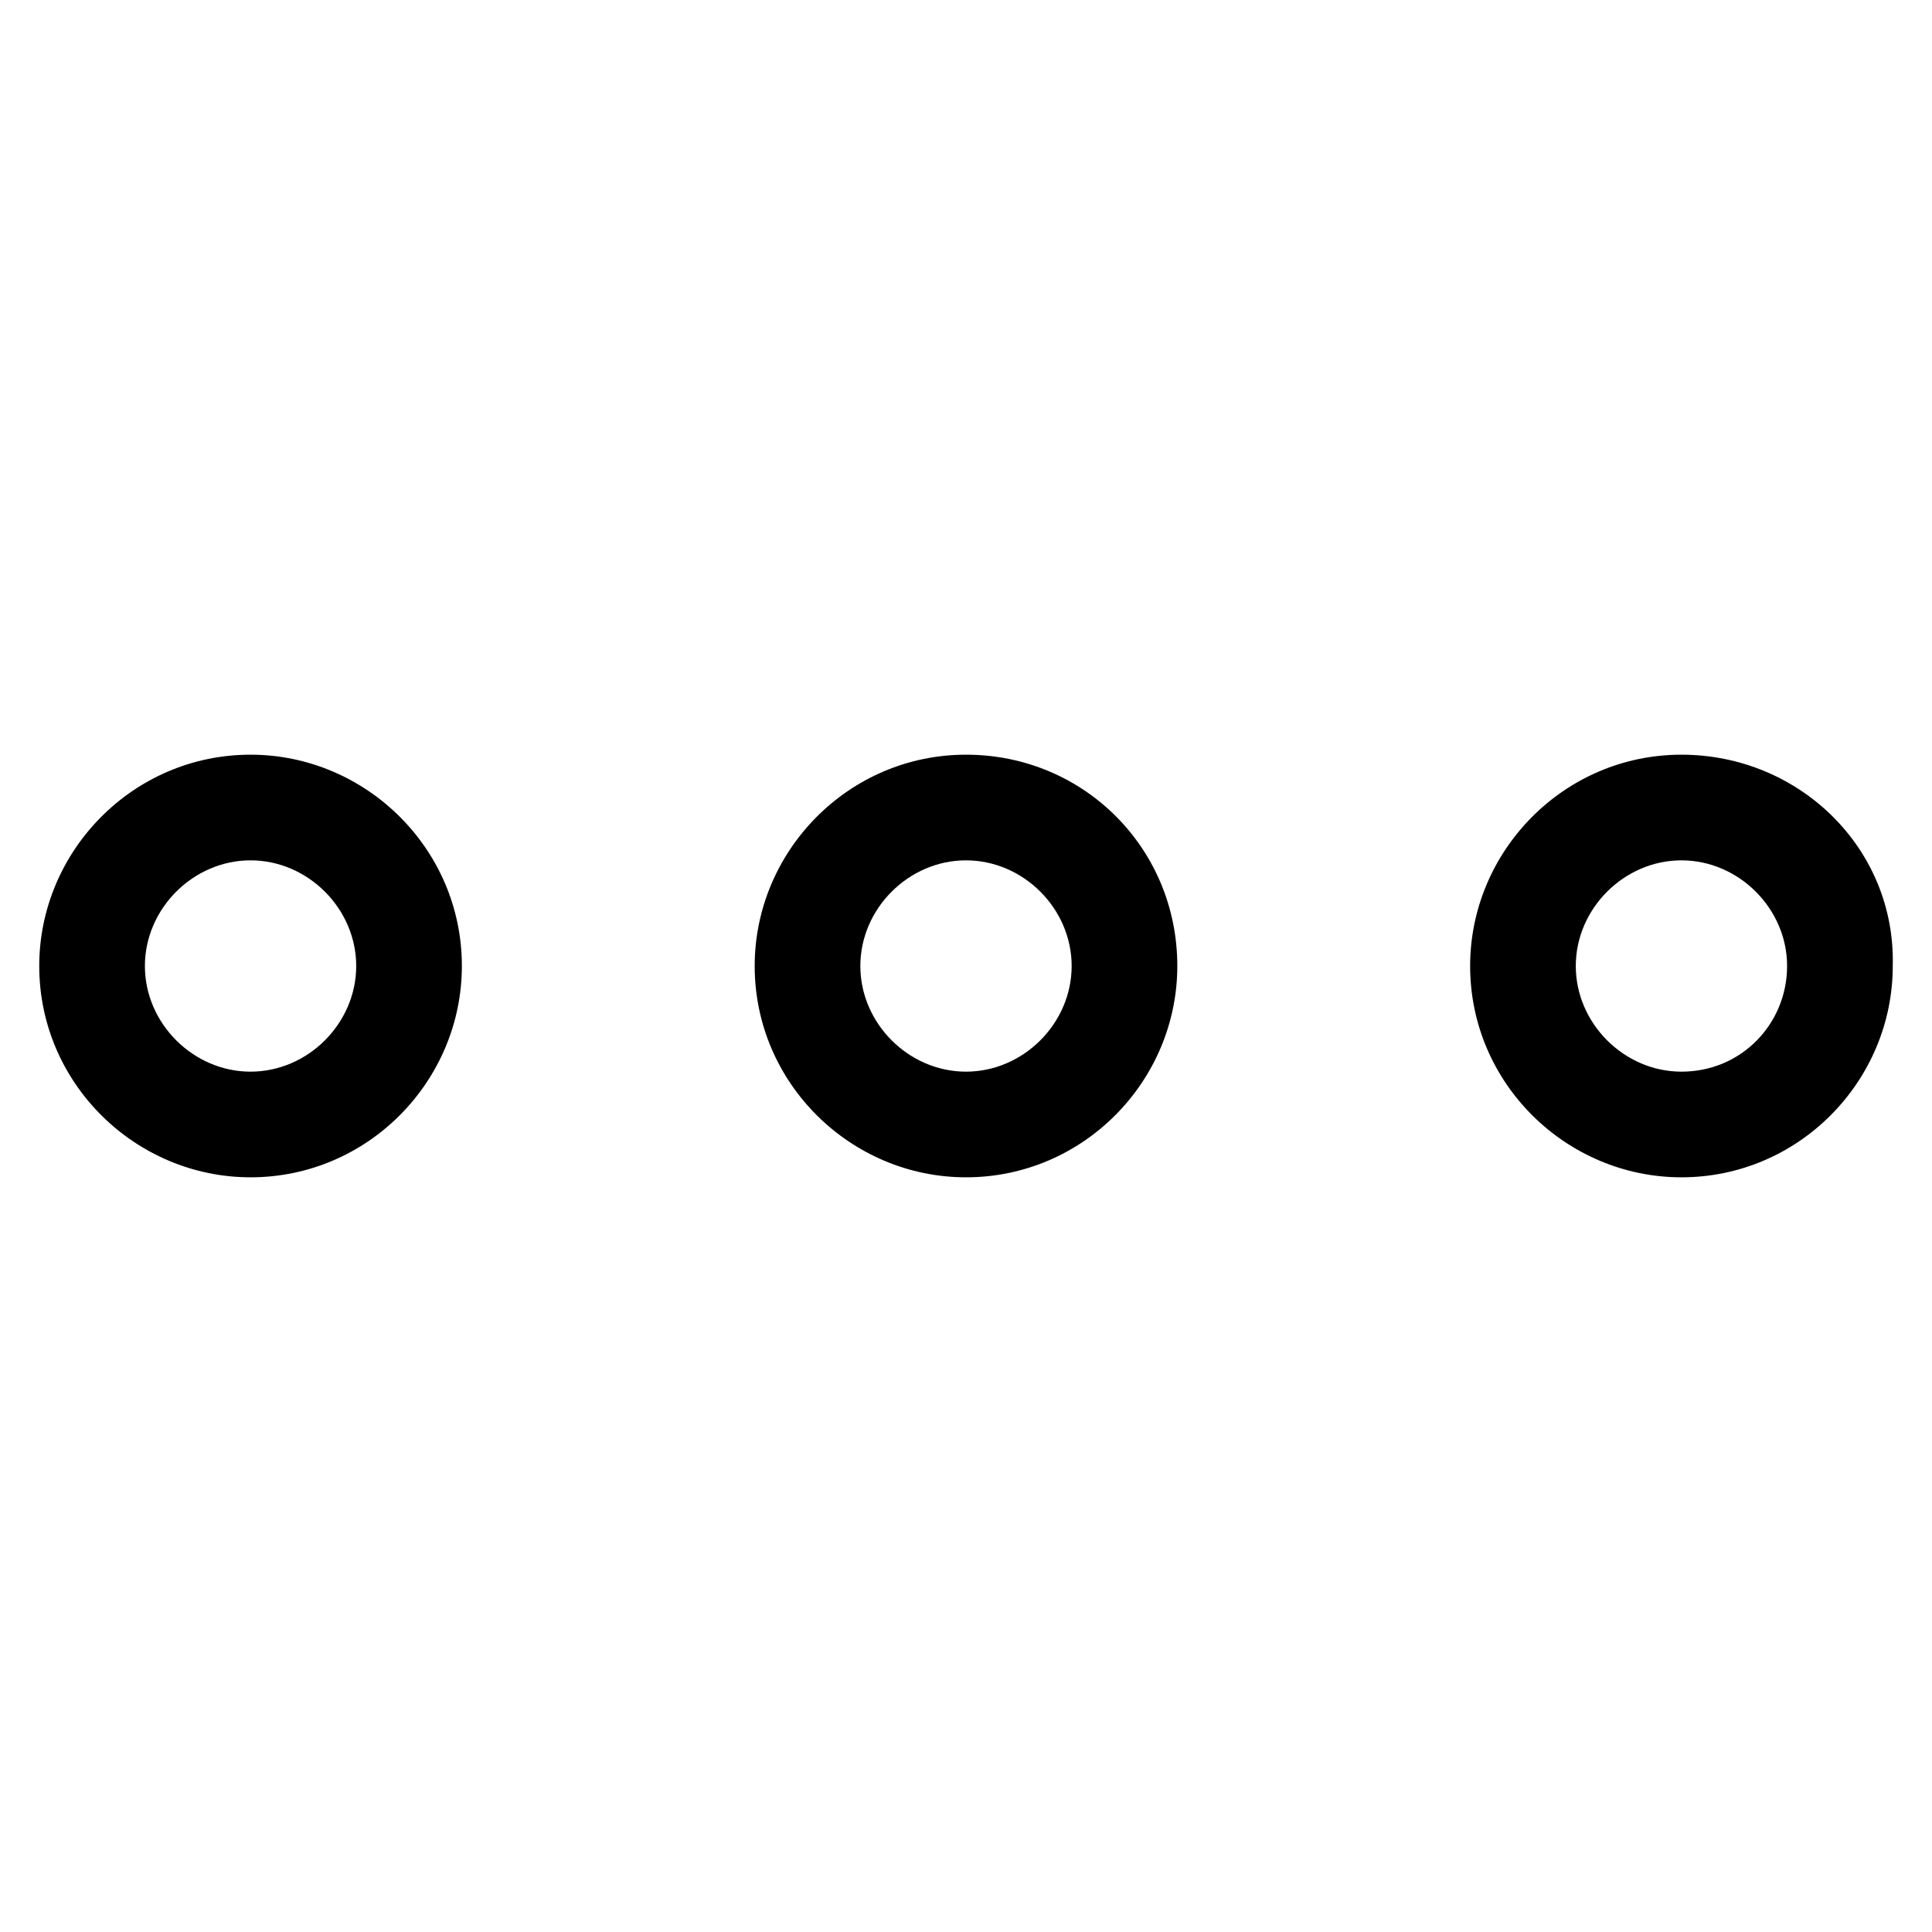
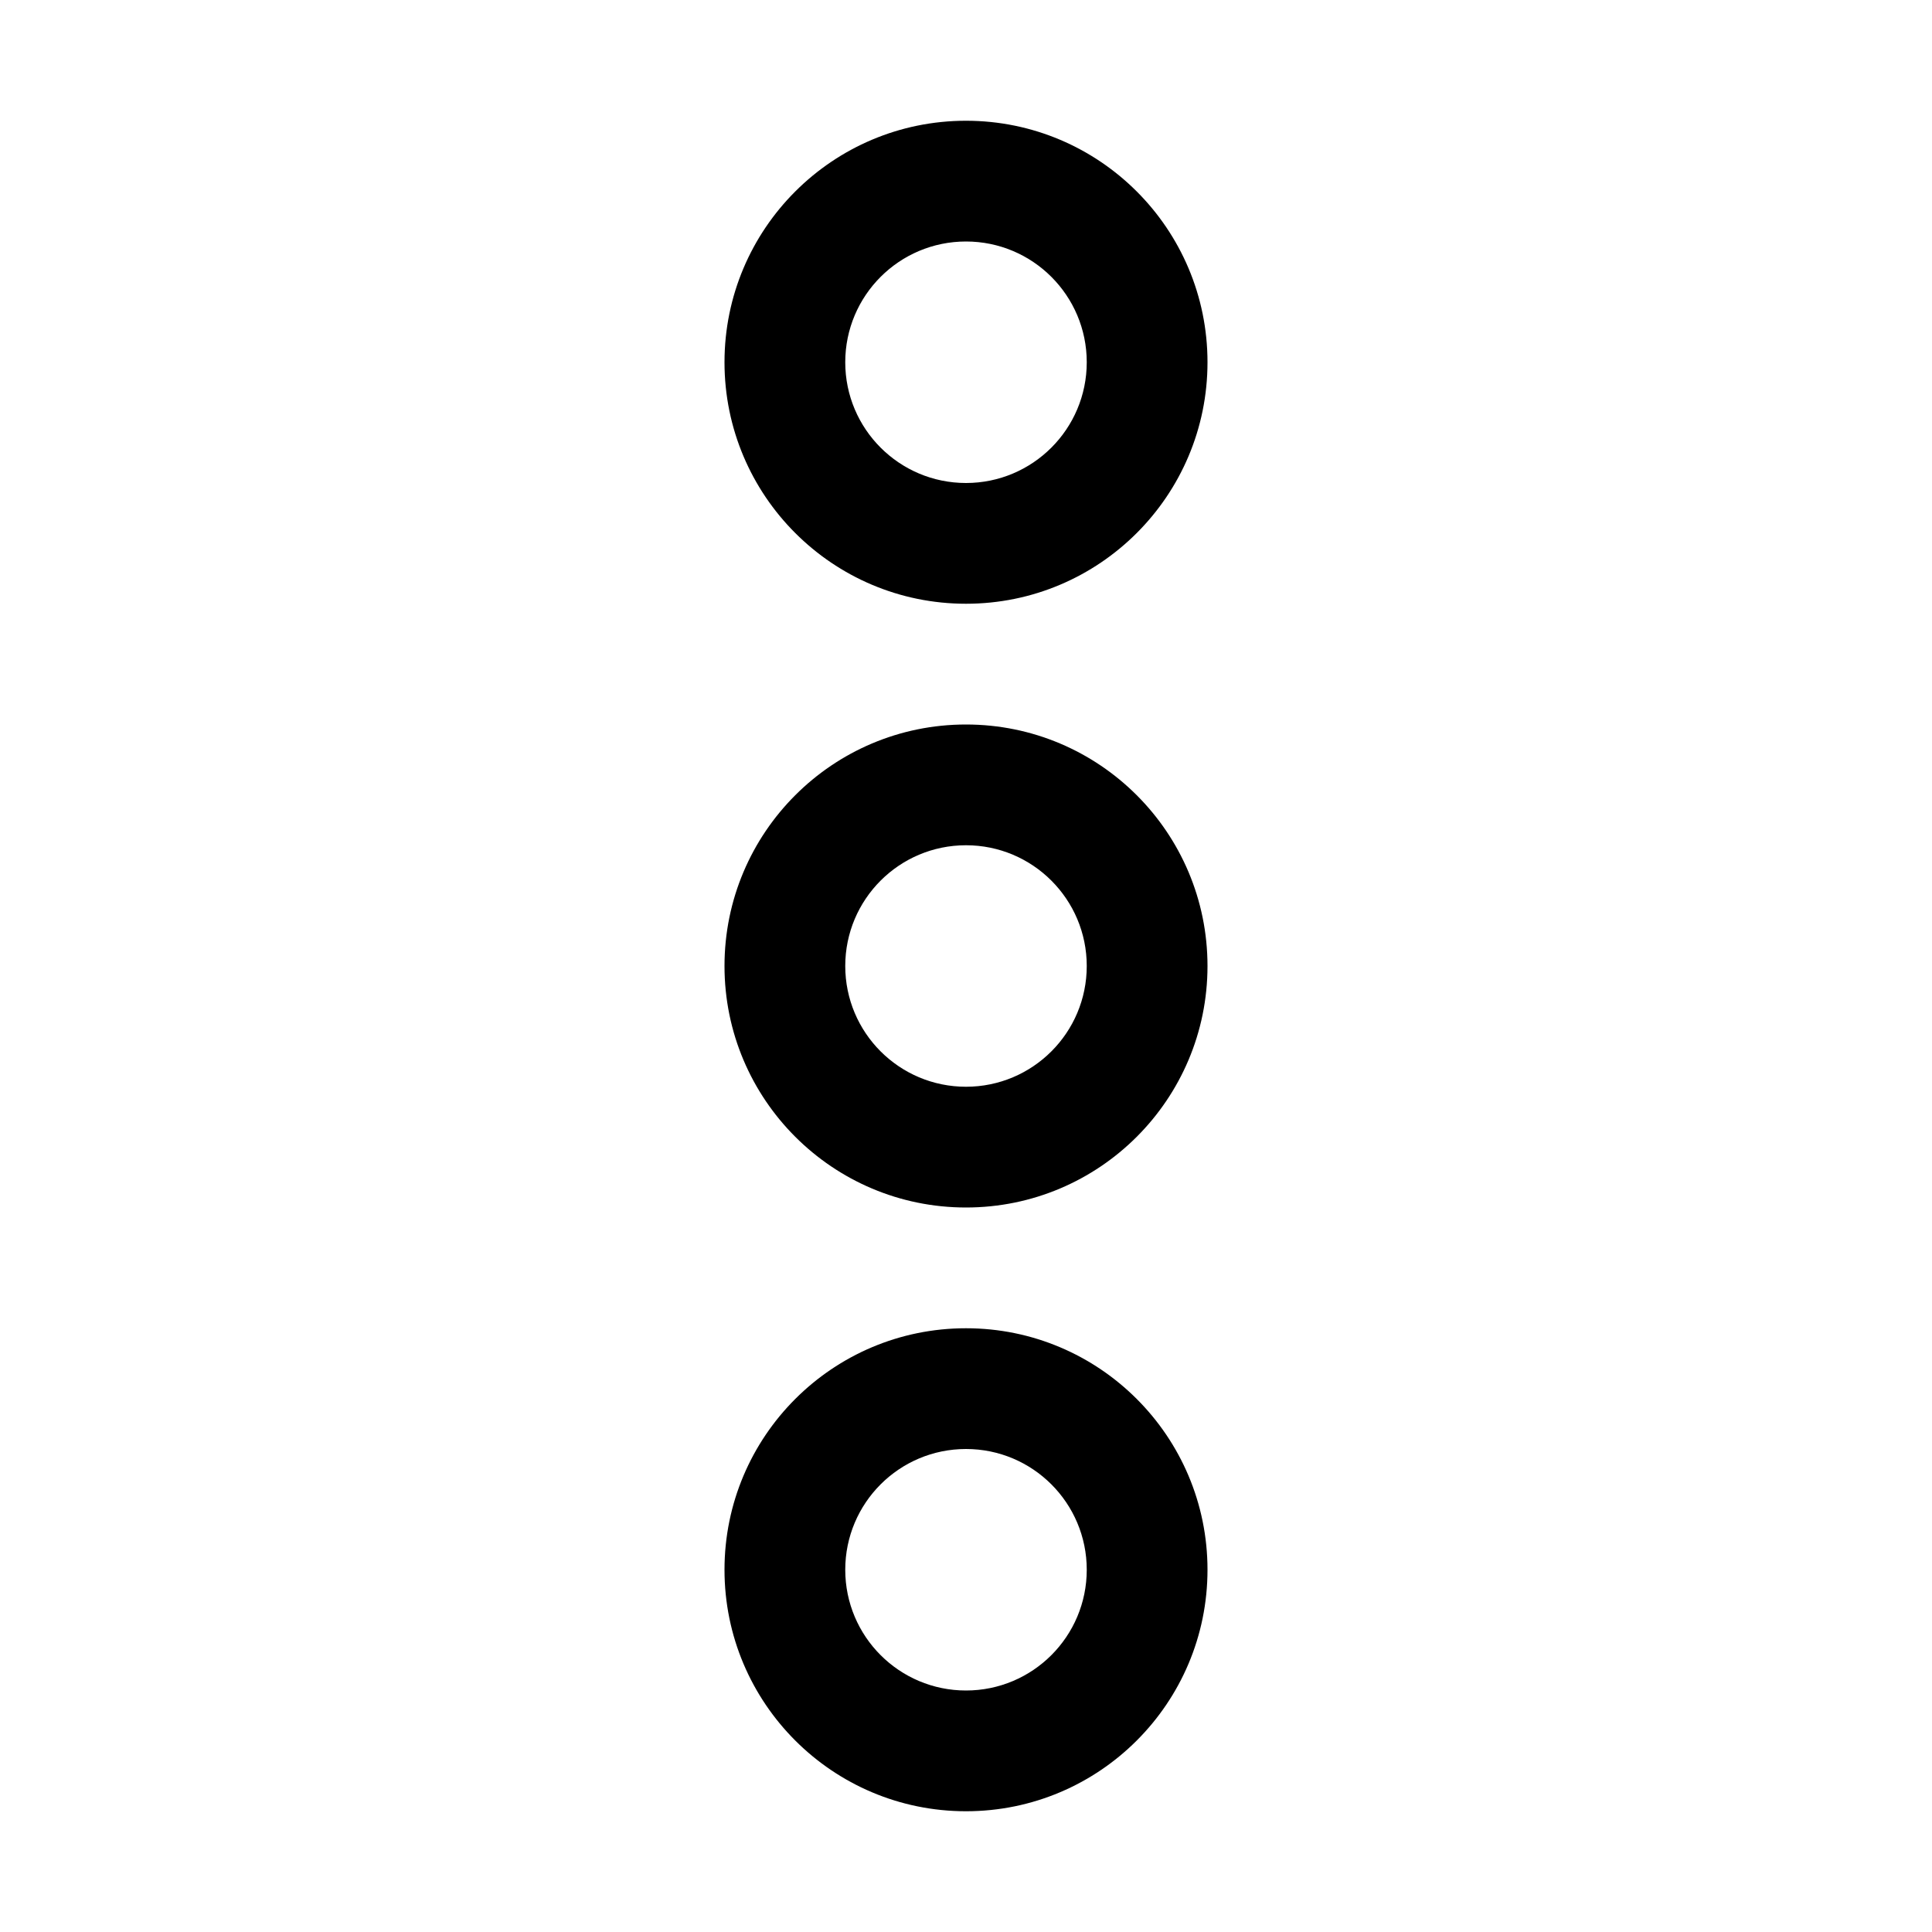
- <svg xmlns="http://www.w3.org/2000/svg" id="lni_lni-more" enable-background="new 0 0 64 64" height="512" viewBox="0 0 64 64" width="512">
-   <g>
-     <path d="m32 25c-3.9 0-7 3.2-7 7 0 3.9 3.2 7 7 7 3.9 0 7-3.2 7-7 0-3.9-3.1-7-7-7zm0 10.5c-1.9 0-3.5-1.6-3.5-3.5s1.6-3.5 3.5-3.5 3.5 1.6 3.5 3.5-1.6 3.5-3.5 3.5z" />
-     <path d="m55.7 25c-3.9 0-7 3.2-7 7 0 3.9 3.2 7 7 7 3.9 0 7-3.2 7-7 .1-3.9-3.1-7-7-7zm0 10.5c-1.9 0-3.5-1.6-3.5-3.5s1.6-3.5 3.5-3.5 3.5 1.6 3.5 3.5-1.5 3.5-3.5 3.5z" />
-     <path d="m8.3 25c-3.9 0-7 3.2-7 7 0 3.9 3.2 7 7 7 3.9 0 7-3.2 7-7 0-3.9-3.2-7-7-7zm0 10.5c-1.9 0-3.5-1.6-3.5-3.5s1.6-3.5 3.5-3.5 3.5 1.6 3.5 3.5-1.6 3.5-3.5 3.5z" />
+ <svg xmlns="http://www.w3.org/2000/svg" height="512" viewBox="0 0 32 32" width="512">
+   <g id="Layer_36">
+     <path d="m16 10a4 4 0 1 0 -4-4 4 4 0 0 0 4 4zm0-6a2 2 0 1 1 -2 2 2 2 0 0 1 2-2zm0 18a4 4 0 1 0 4 4 4 4 0 0 0 -4-4zm0 6a2 2 0 1 1 2-2 2 2 0 0 1 -2 2zm0-16a4 4 0 1 0 4 4 4 4 0 0 0 -4-4zm0 6a2 2 0 1 1 2-2 2 2 0 0 1 -2 2z" />
  </g>
</svg>
